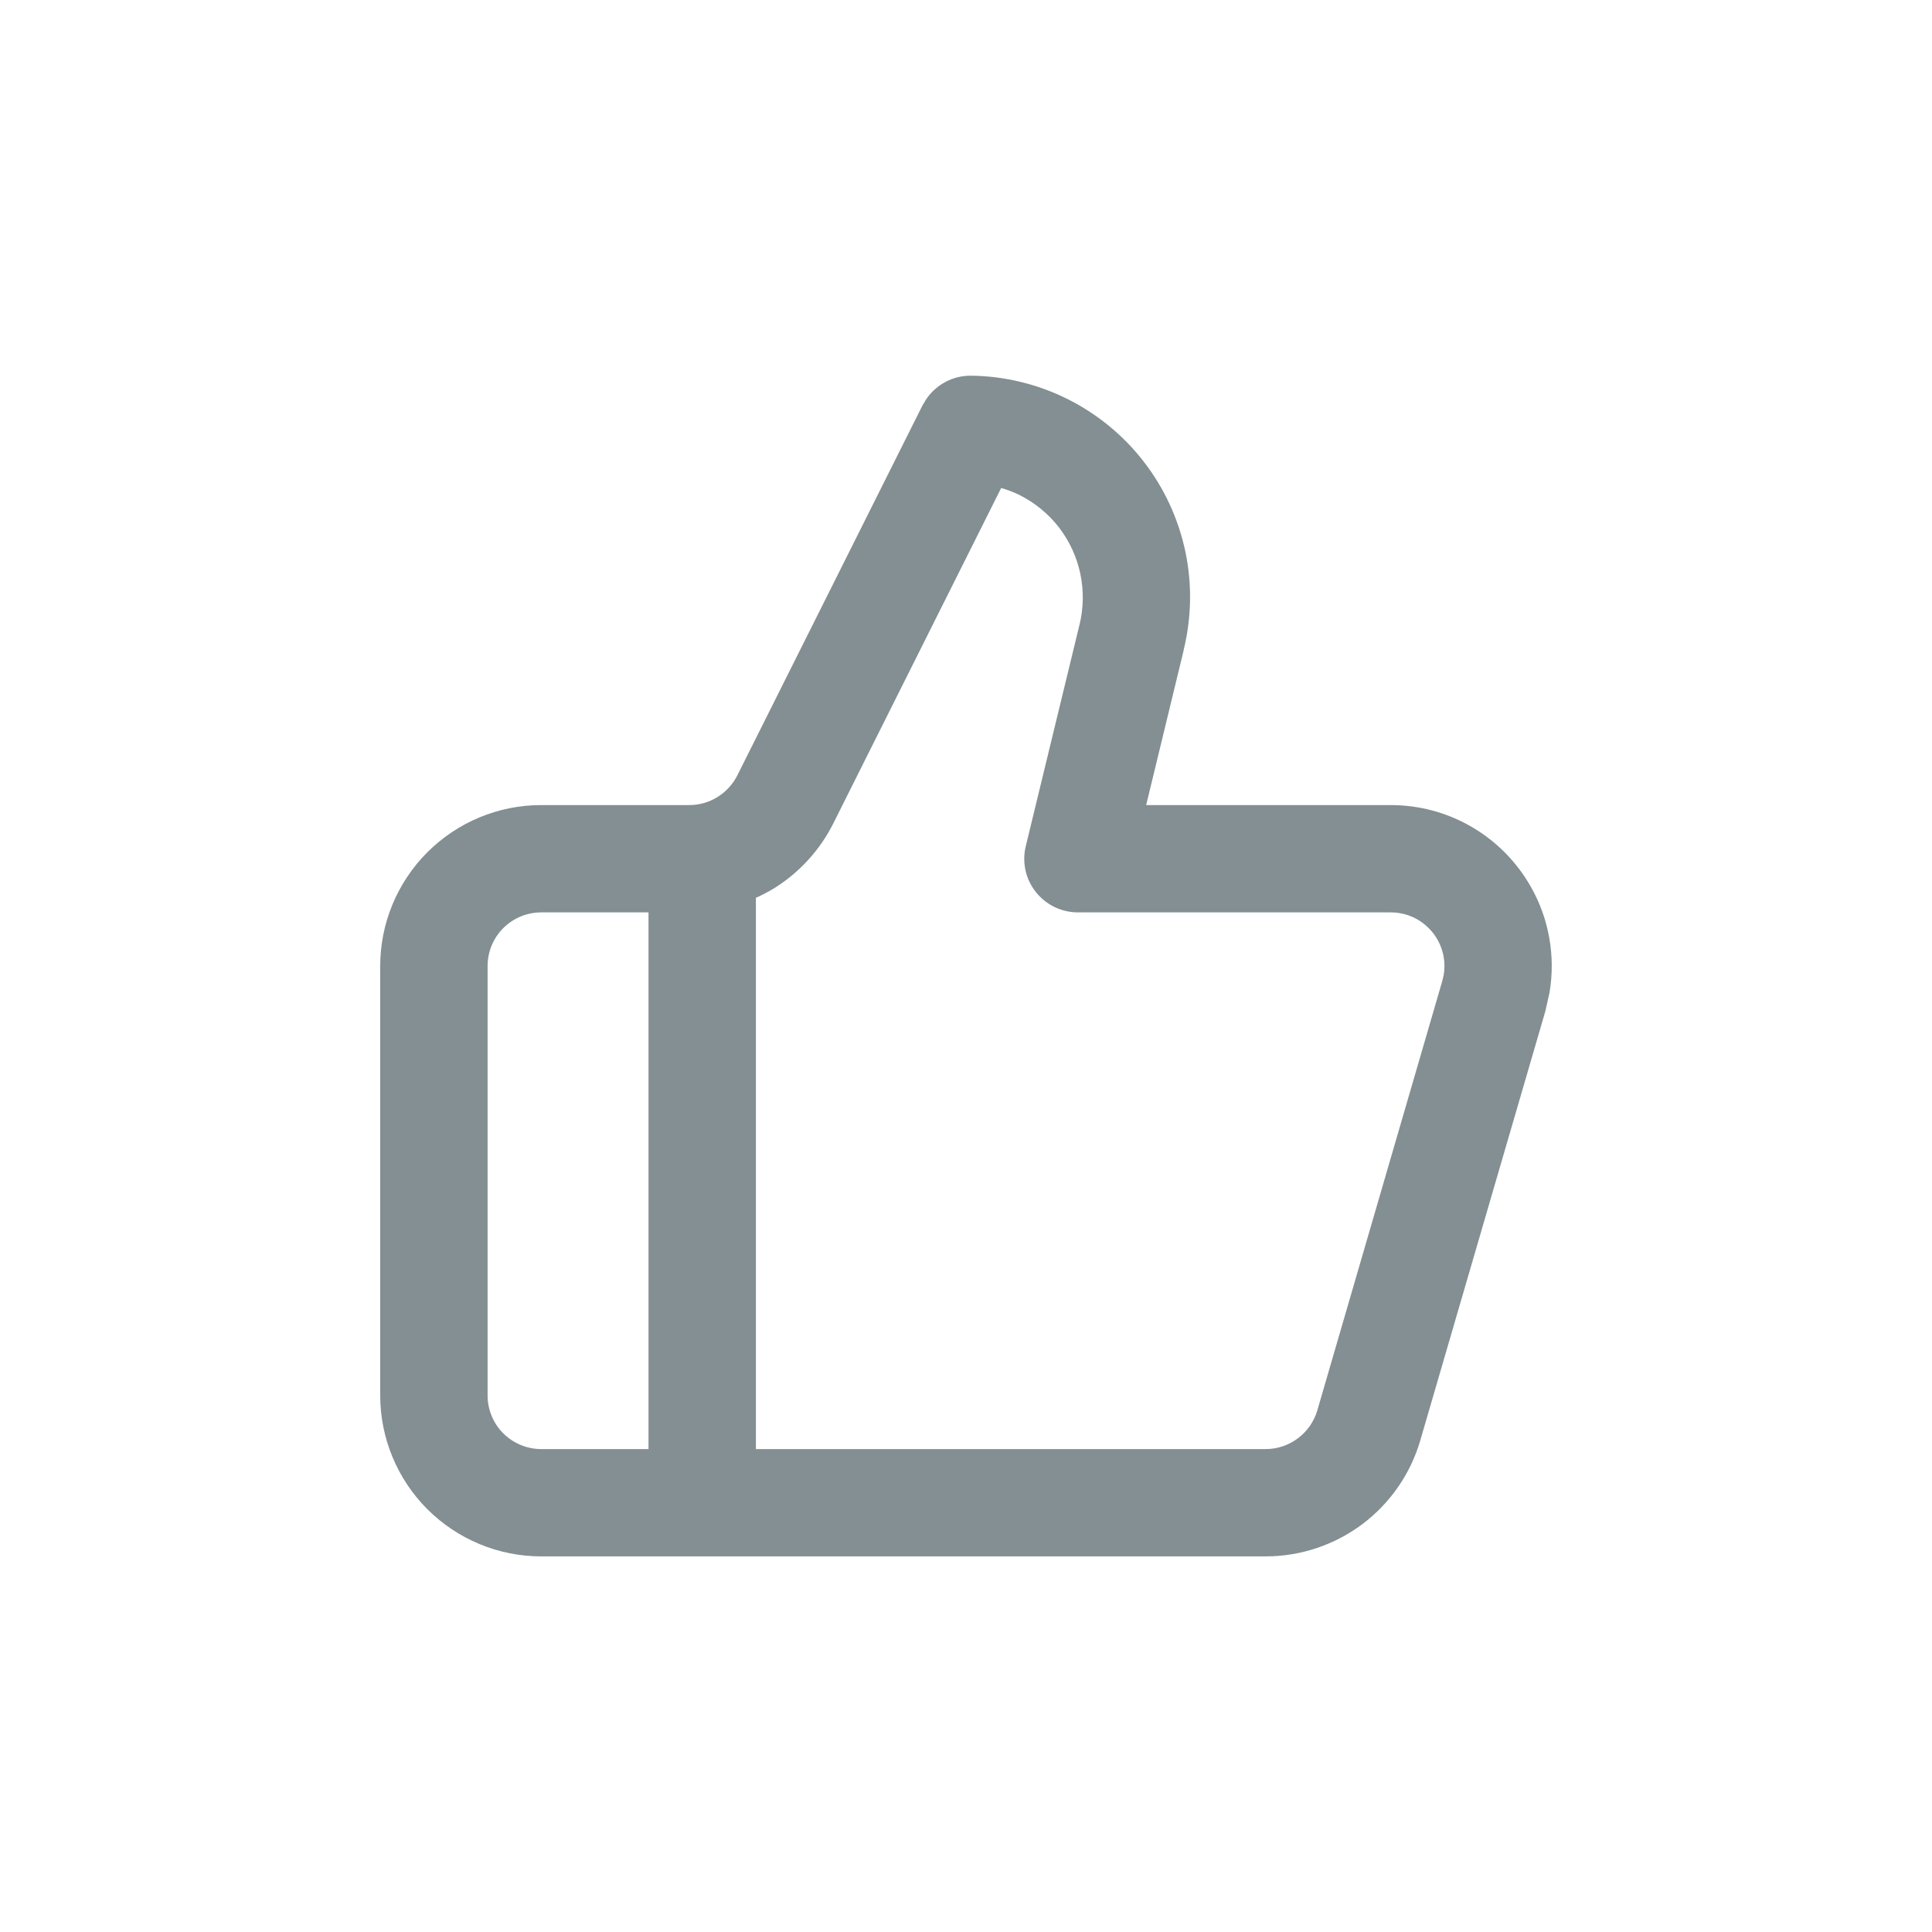
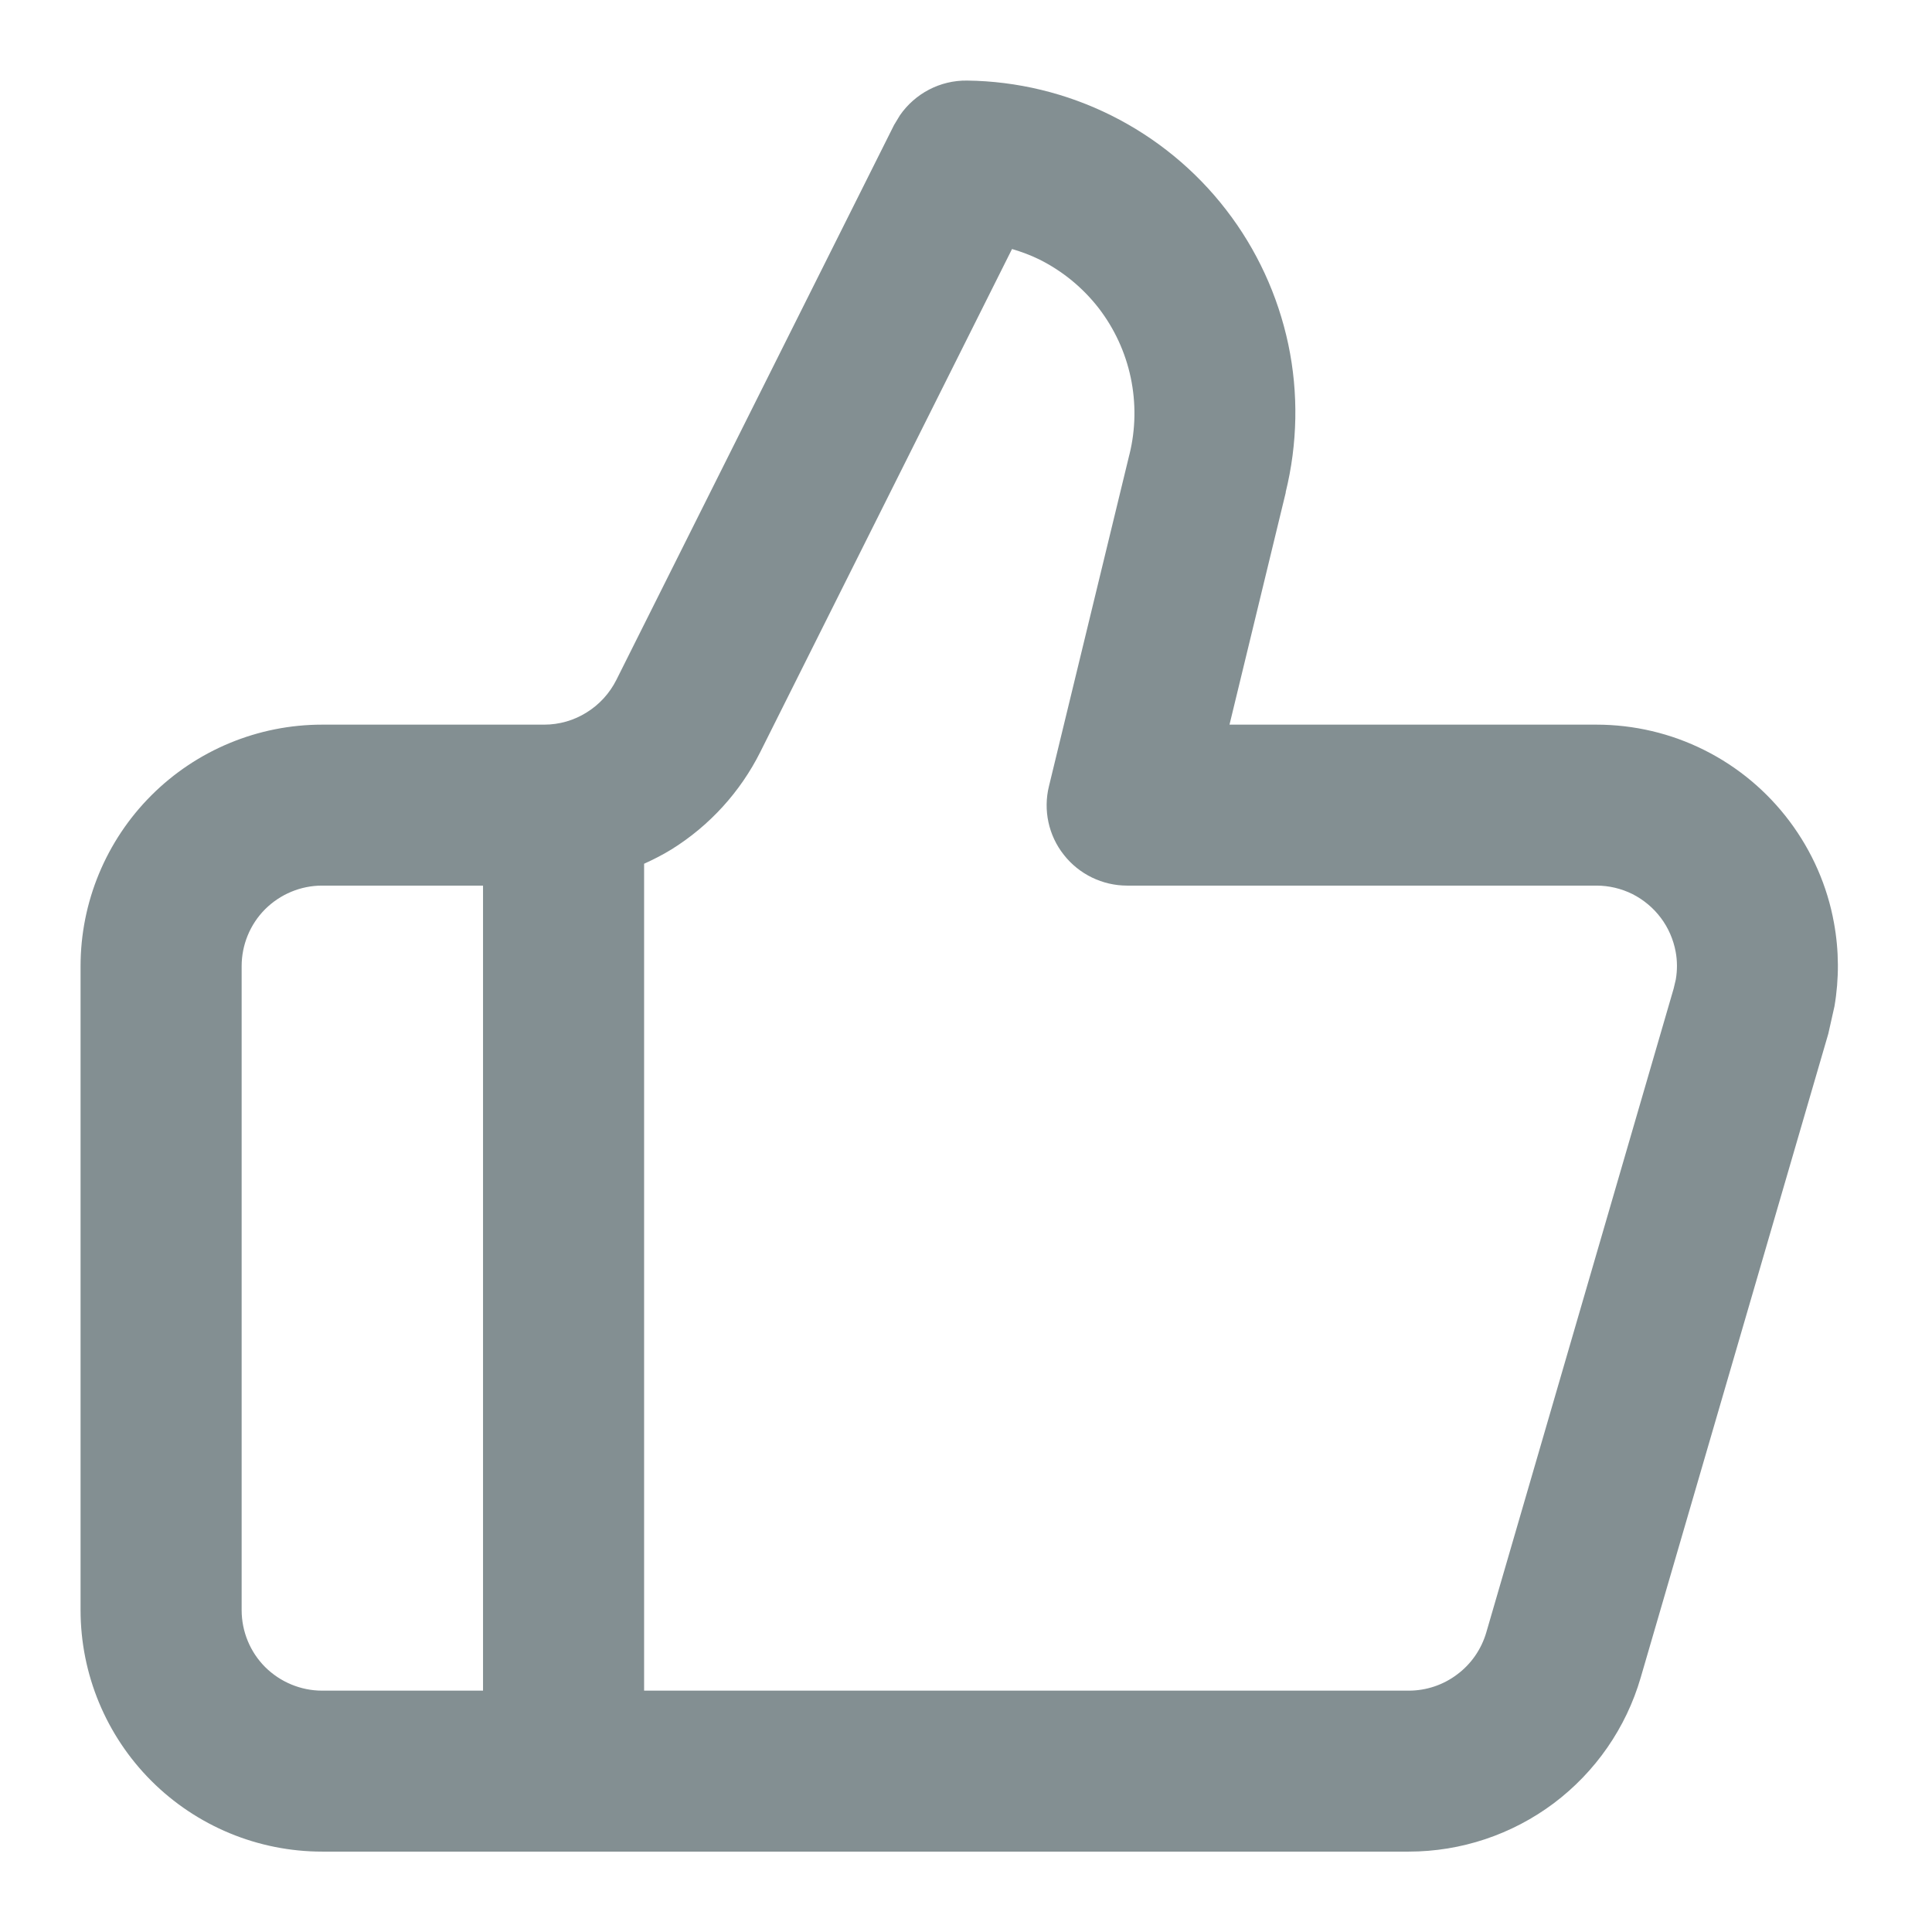
<svg xmlns="http://www.w3.org/2000/svg" viewBox="0 0 24 24" fill="none">
-   <g transform="translate(4.723 4.667)">
+   <g transform="translate(1.0008 1.0008) scale(1.5)">
    <path d="M7.342 4.96594e-05C7.756 0.005 8.165 0.104 8.536 0.289C8.907 0.474 9.233 0.741 9.486 1.069C9.74 1.397 9.916 1.779 10.002 2.185C10.087 2.589 10.079 3.008 9.98 3.41L9.981 3.411L9.515 5.334H12.554C12.864 5.334 13.171 5.406 13.448 5.545C13.726 5.684 13.967 5.886 14.153 6.134C14.339 6.382 14.466 6.67 14.521 6.976C14.563 7.205 14.564 7.439 14.525 7.667L14.474 7.894L12.92 13.227C12.799 13.642 12.546 14.007 12.2 14.267C11.854 14.526 11.433 14.667 11 14.667H2C1.47 14.667 0.961 14.456 0.586 14.081C0.211 13.706 7.2724e-05 13.197 0 12.667V7.334C0 6.804 0.211 6.295 0.586 5.92C0.961 5.545 1.47 5.334 2 5.334H3.84C3.964 5.334 4.086 5.299 4.191 5.233C4.296 5.168 4.381 5.075 4.437 4.964L4.438 4.962L6.737 0.368L6.786 0.287C6.911 0.107 7.118 -0.003 7.342 4.96594e-05ZM5.63 5.559C5.464 5.891 5.209 6.171 4.894 6.367C4.821 6.412 4.744 6.451 4.667 6.486V13.334H11C11.144 13.334 11.285 13.287 11.4 13.2C11.516 13.114 11.6 12.992 11.641 12.854L13.193 7.521L13.211 7.445C13.224 7.369 13.224 7.291 13.21 7.215C13.191 7.113 13.149 7.016 13.087 6.934C13.025 6.851 12.944 6.784 12.852 6.737C12.759 6.691 12.657 6.667 12.554 6.667H8.667C8.463 6.667 8.269 6.573 8.143 6.412C8.016 6.252 7.971 6.041 8.02 5.843L8.686 3.097L8.687 3.094C8.738 2.886 8.741 2.669 8.697 2.46C8.653 2.251 8.562 2.054 8.432 1.885C8.301 1.716 8.133 1.578 7.941 1.482C7.868 1.446 7.792 1.418 7.714 1.395L5.63 5.559ZM2 6.667C1.823 6.667 1.654 6.738 1.529 6.862C1.404 6.987 1.334 7.157 1.334 7.334V12.667C1.334 12.844 1.404 13.014 1.529 13.139C1.654 13.263 1.824 13.334 2 13.334H3.333V6.667H2Z" fill="#838F92" />
  </g>
</svg>
